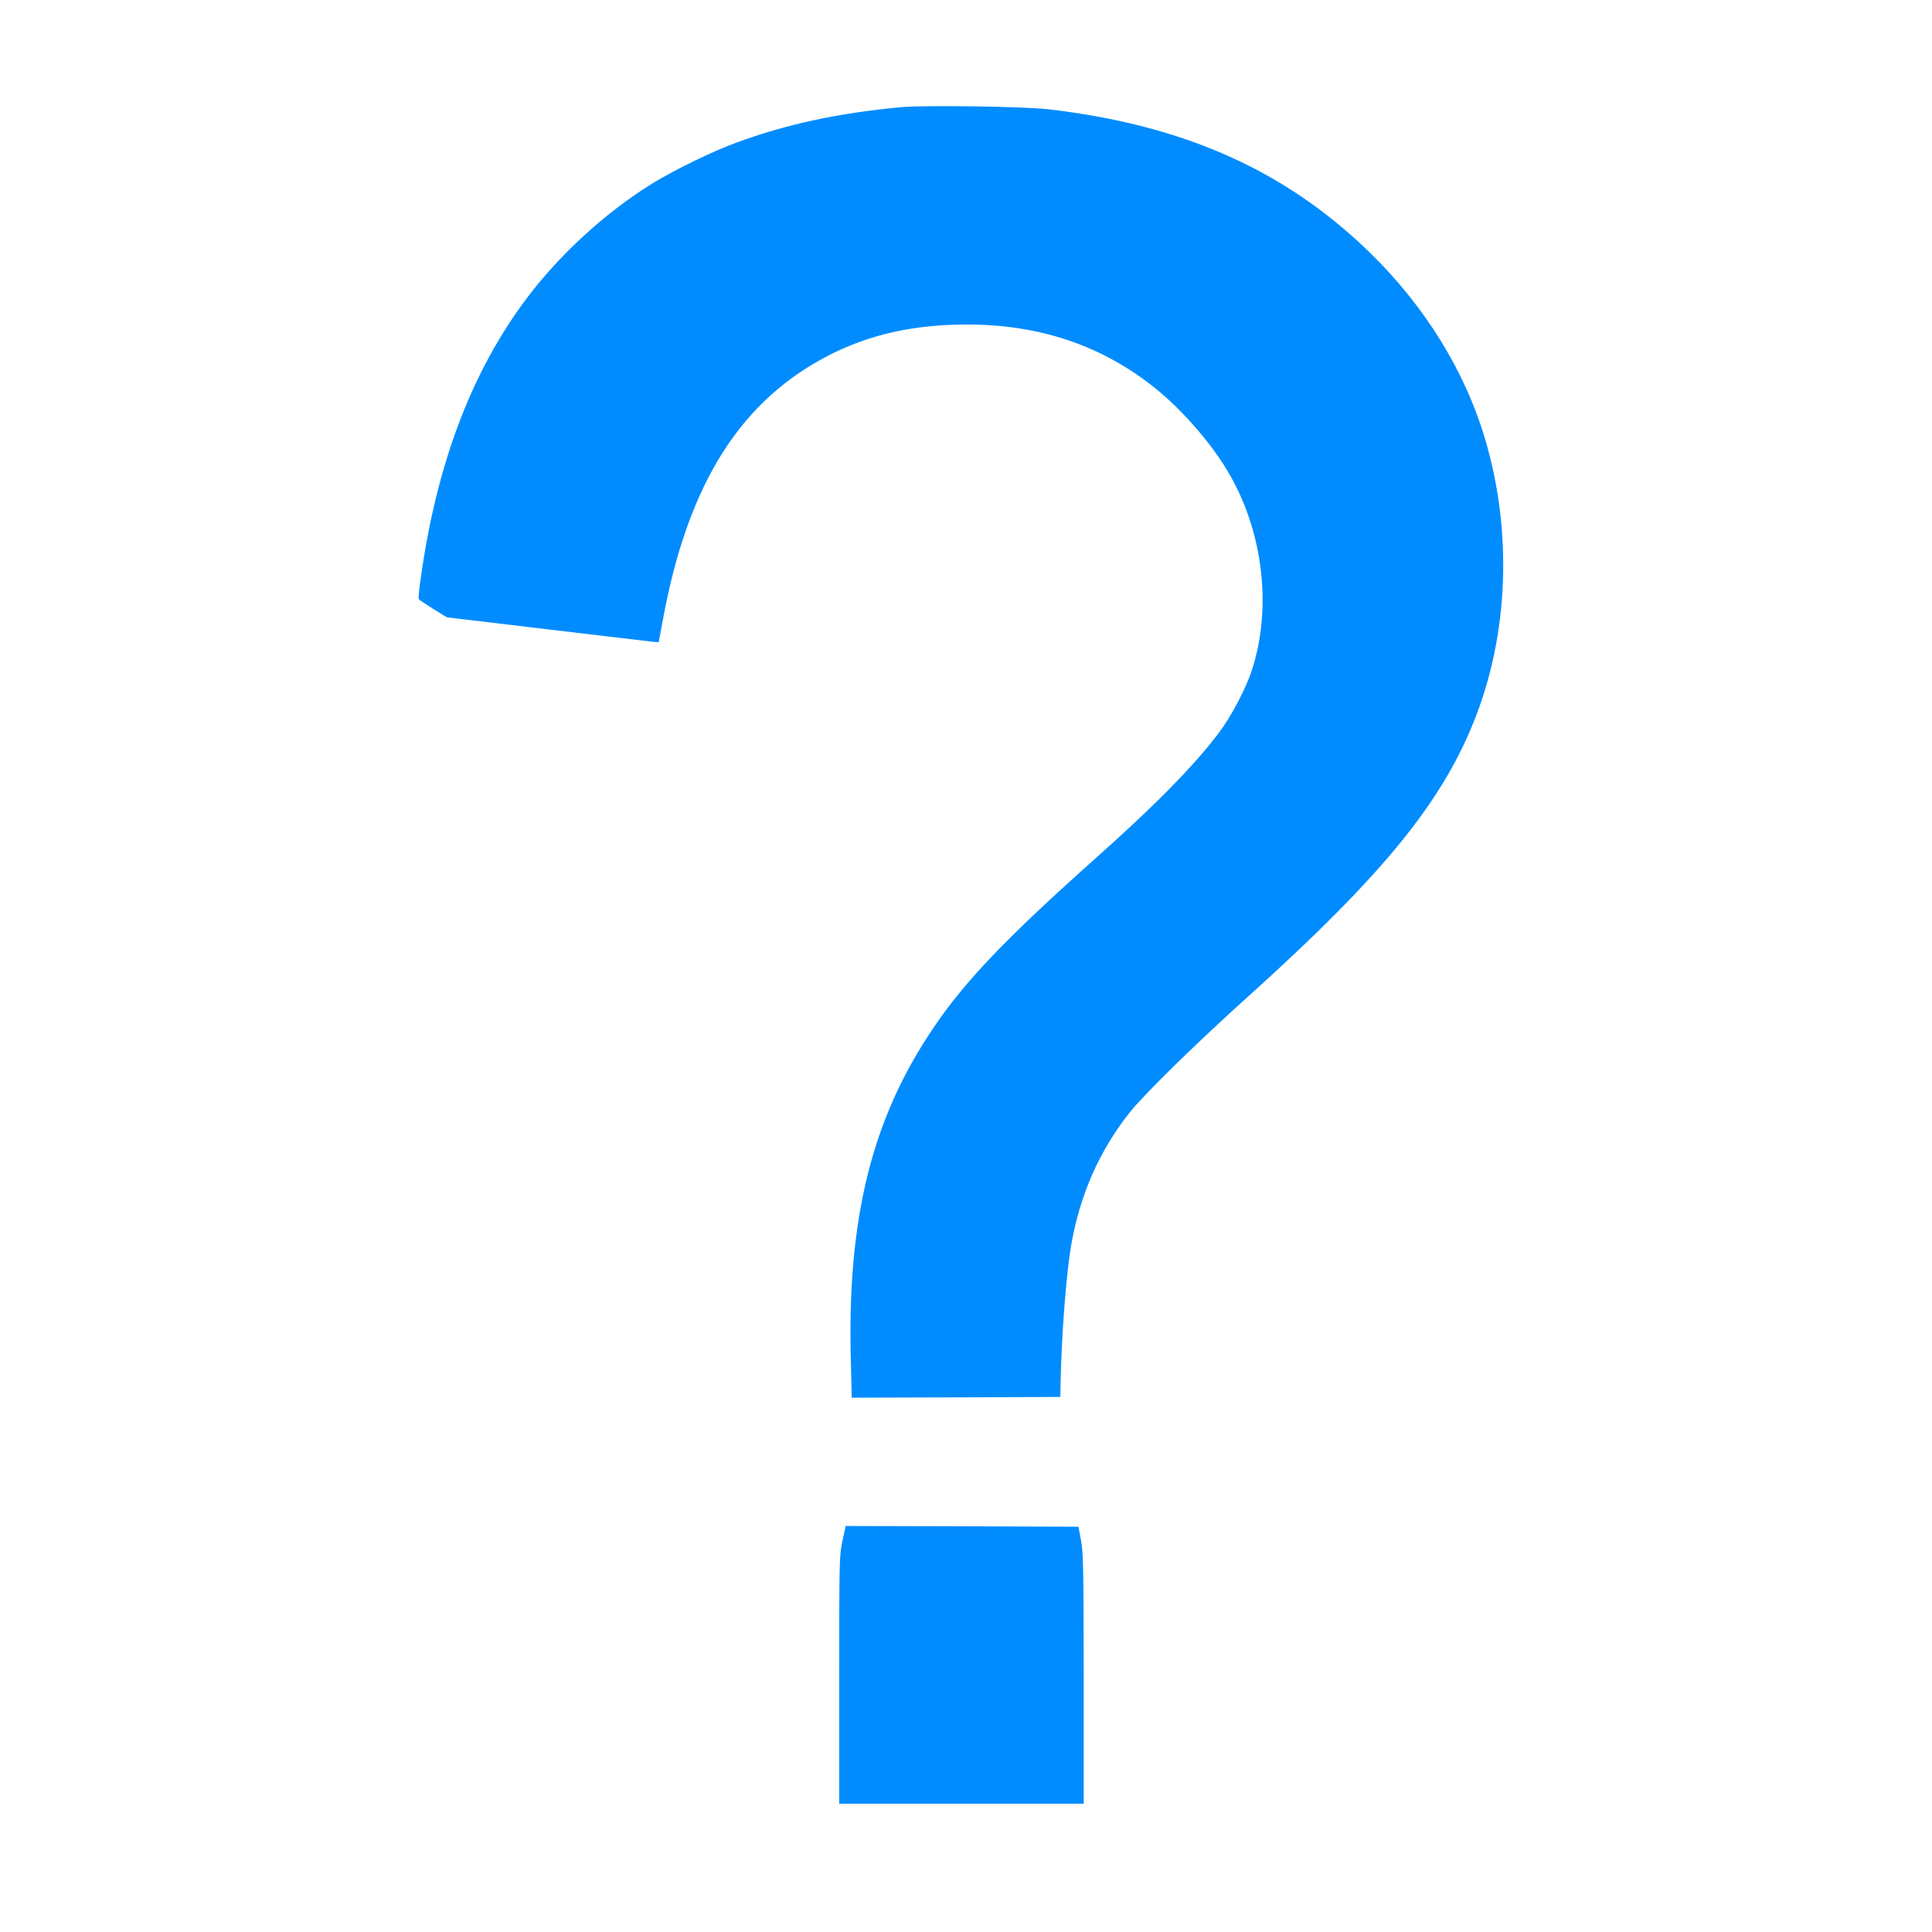
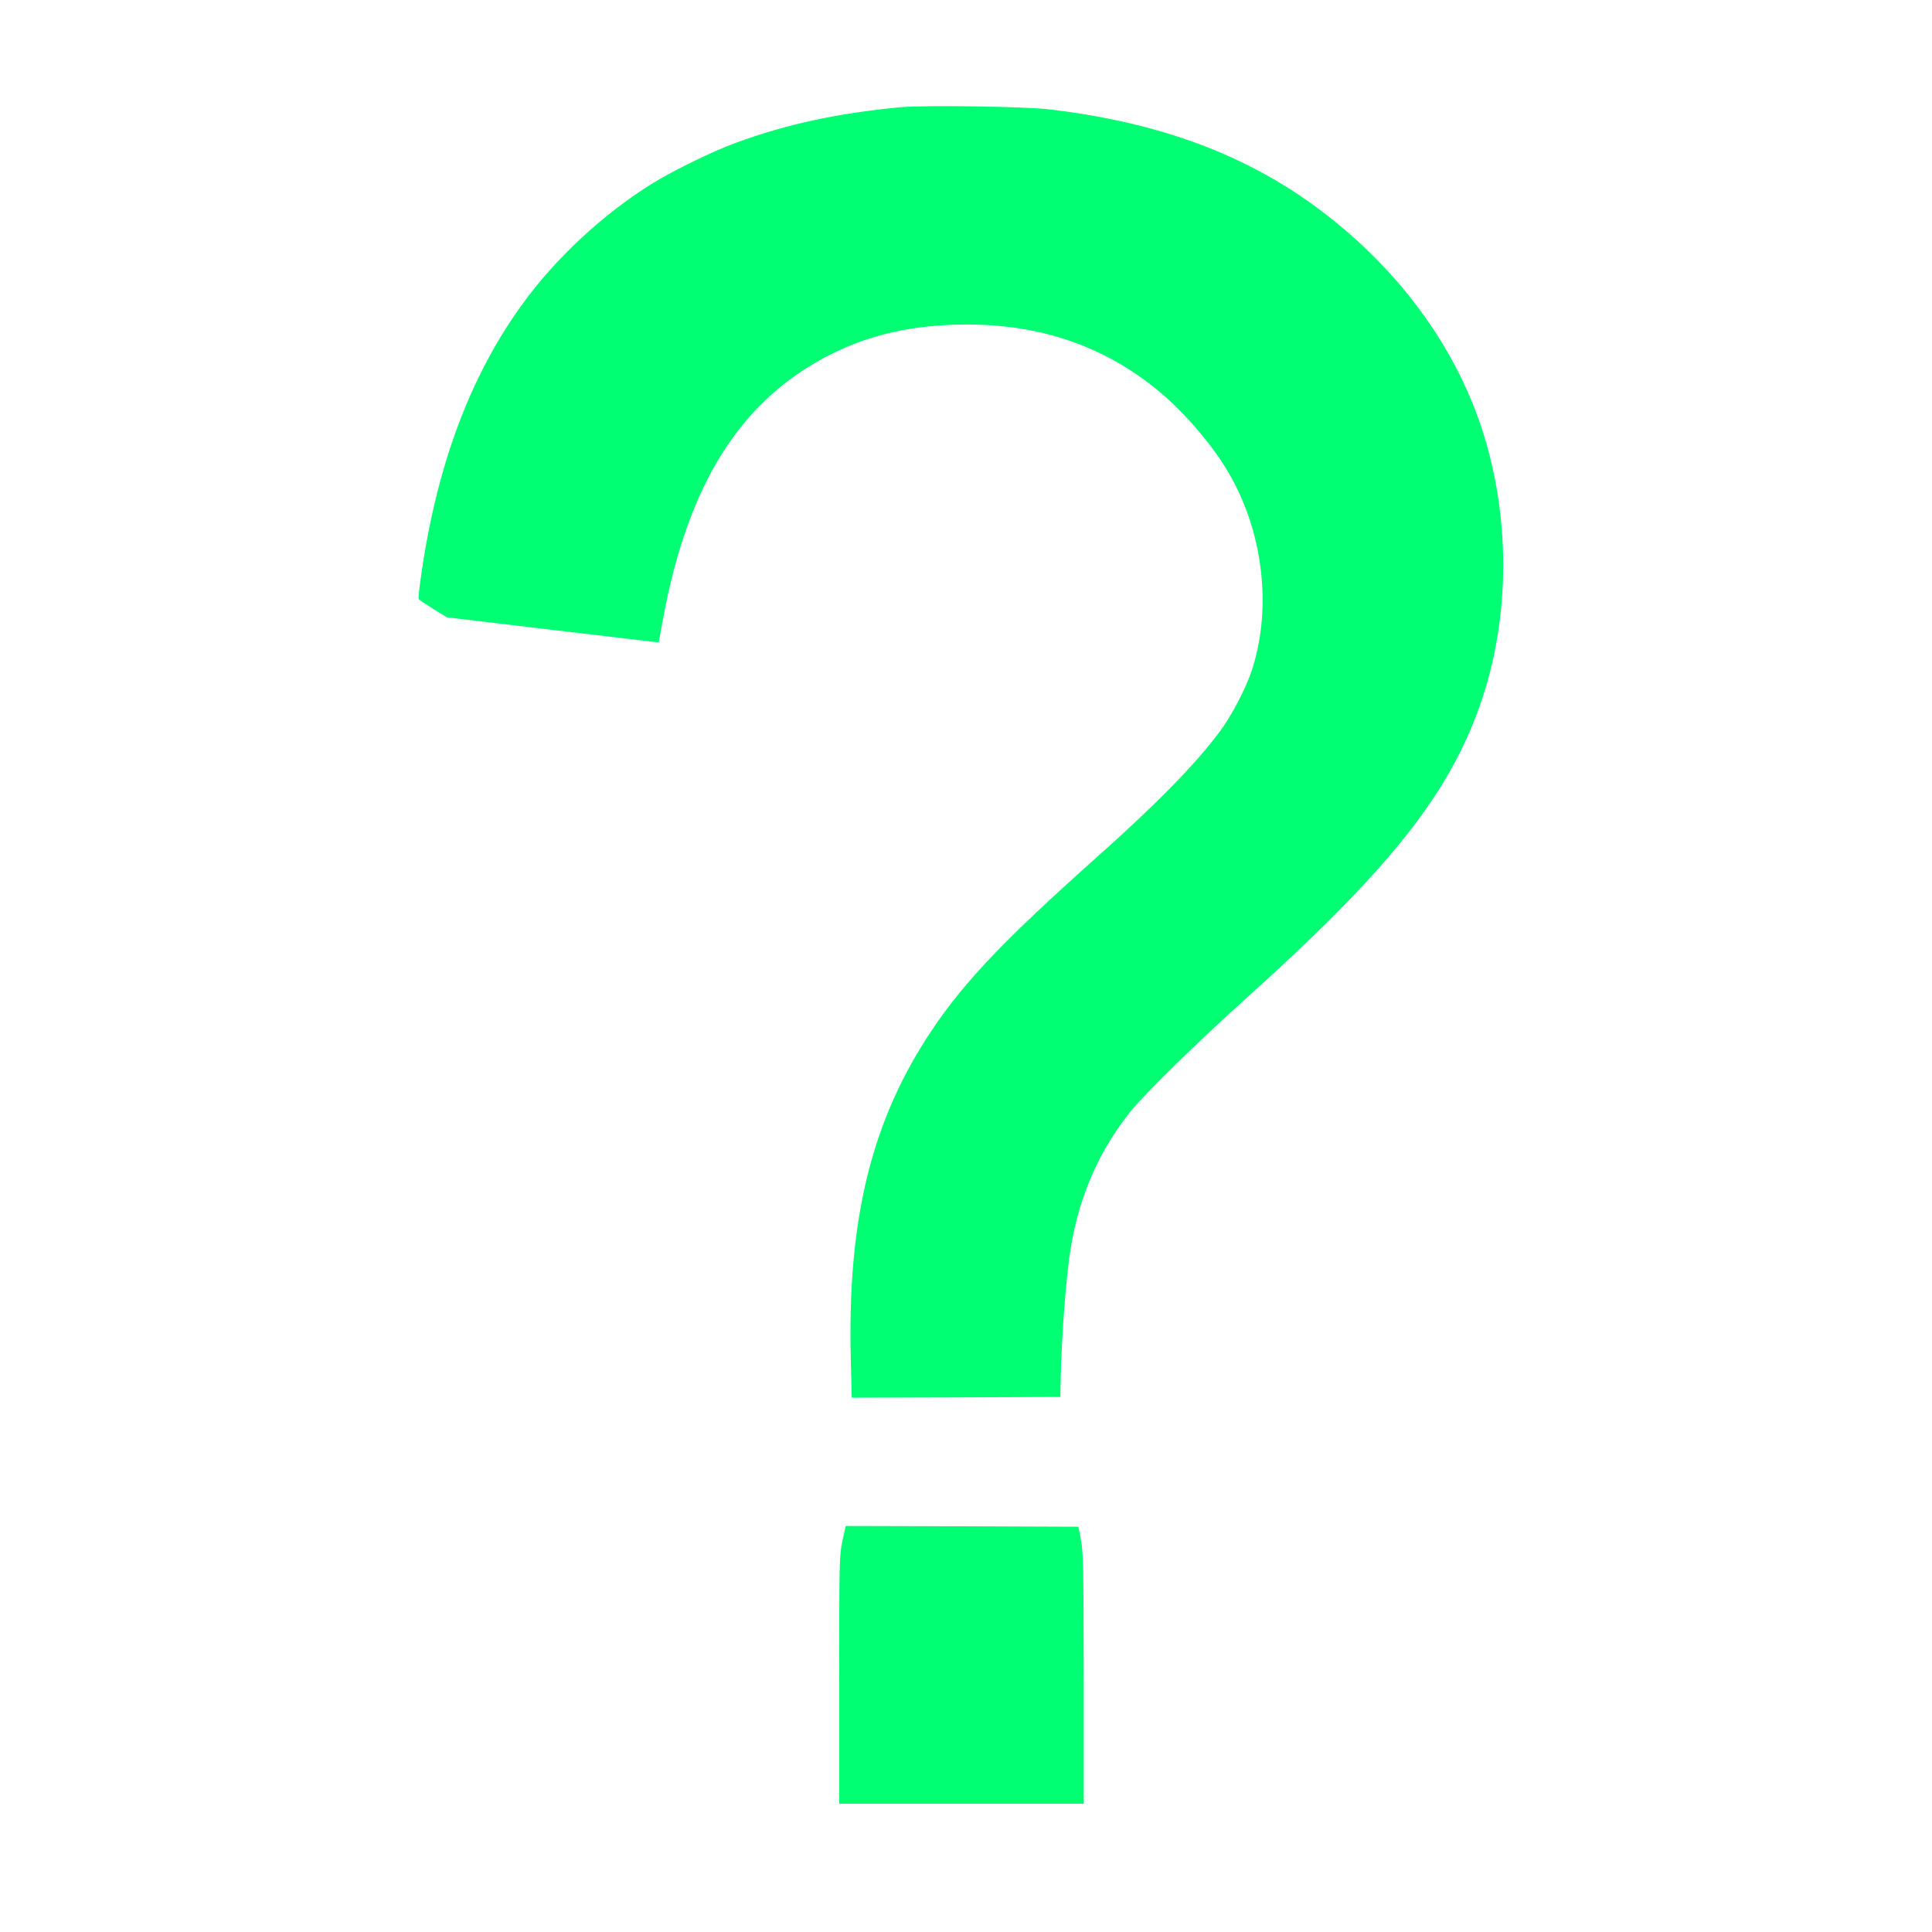
<svg xmlns="http://www.w3.org/2000/svg" version="1.0" viewBox="0 0 1280 1280" preserveAspectRatio="xMidYMid meet">
-   <g transform="translate(0,1280) scale(0.1,-0.1)" fill="#008cff" stroke="none">
+   <g transform="translate(0,1280) scale(0.1,-0.1)" fill="#00ff73" stroke="none">
    <path d="M5970 12090 c-417 -39 -761 -113 -1094 -236 -154 -56 -404 -178 -550  -267 -328 -202 -651 -502 -876 -817 -340 -475 -557 -1060 -660 -1783 -12 -81  -19 -151 -16 -156 3 -5 47 -34 96 -65 l91 -56 672 -80 c370 -44 685 -81 702  -83 l29 -2 28 150 c166 905 518 1459 1115 1759 267 133 553 196 900 196 485 0  899 -141 1253 -427 171 -139 357 -351 469 -537 238 -393 302 -907 165 -1326  -39 -120 -137 -307 -215 -410 -166 -221 -419 -479 -819 -835 -595 -531 -865  -813 -1076 -1125 -408 -602 -572 -1262 -547 -2203 l6 -247 691 2 691 3 2 105  c6 302 37 709 69 895 57 336 189 636 393 890 94 118 451 467 766 750 914 822  1312 1312 1528 1882 223 586 235 1285 32 1901 -150 453 -433 881 -816 1231  -544 498 -1190 775 -2044 876 -162 20 -828 29 -985 15z" />
    <path d="M5581 2590 c-20 -98 -21 -121 -21 -920 l0 -820 810 0 810 0 0 828  c-1 740 -3 836 -18 917 l-17 90 -771 3 -771 2 -22 -100z" />
  </g>
</svg>
